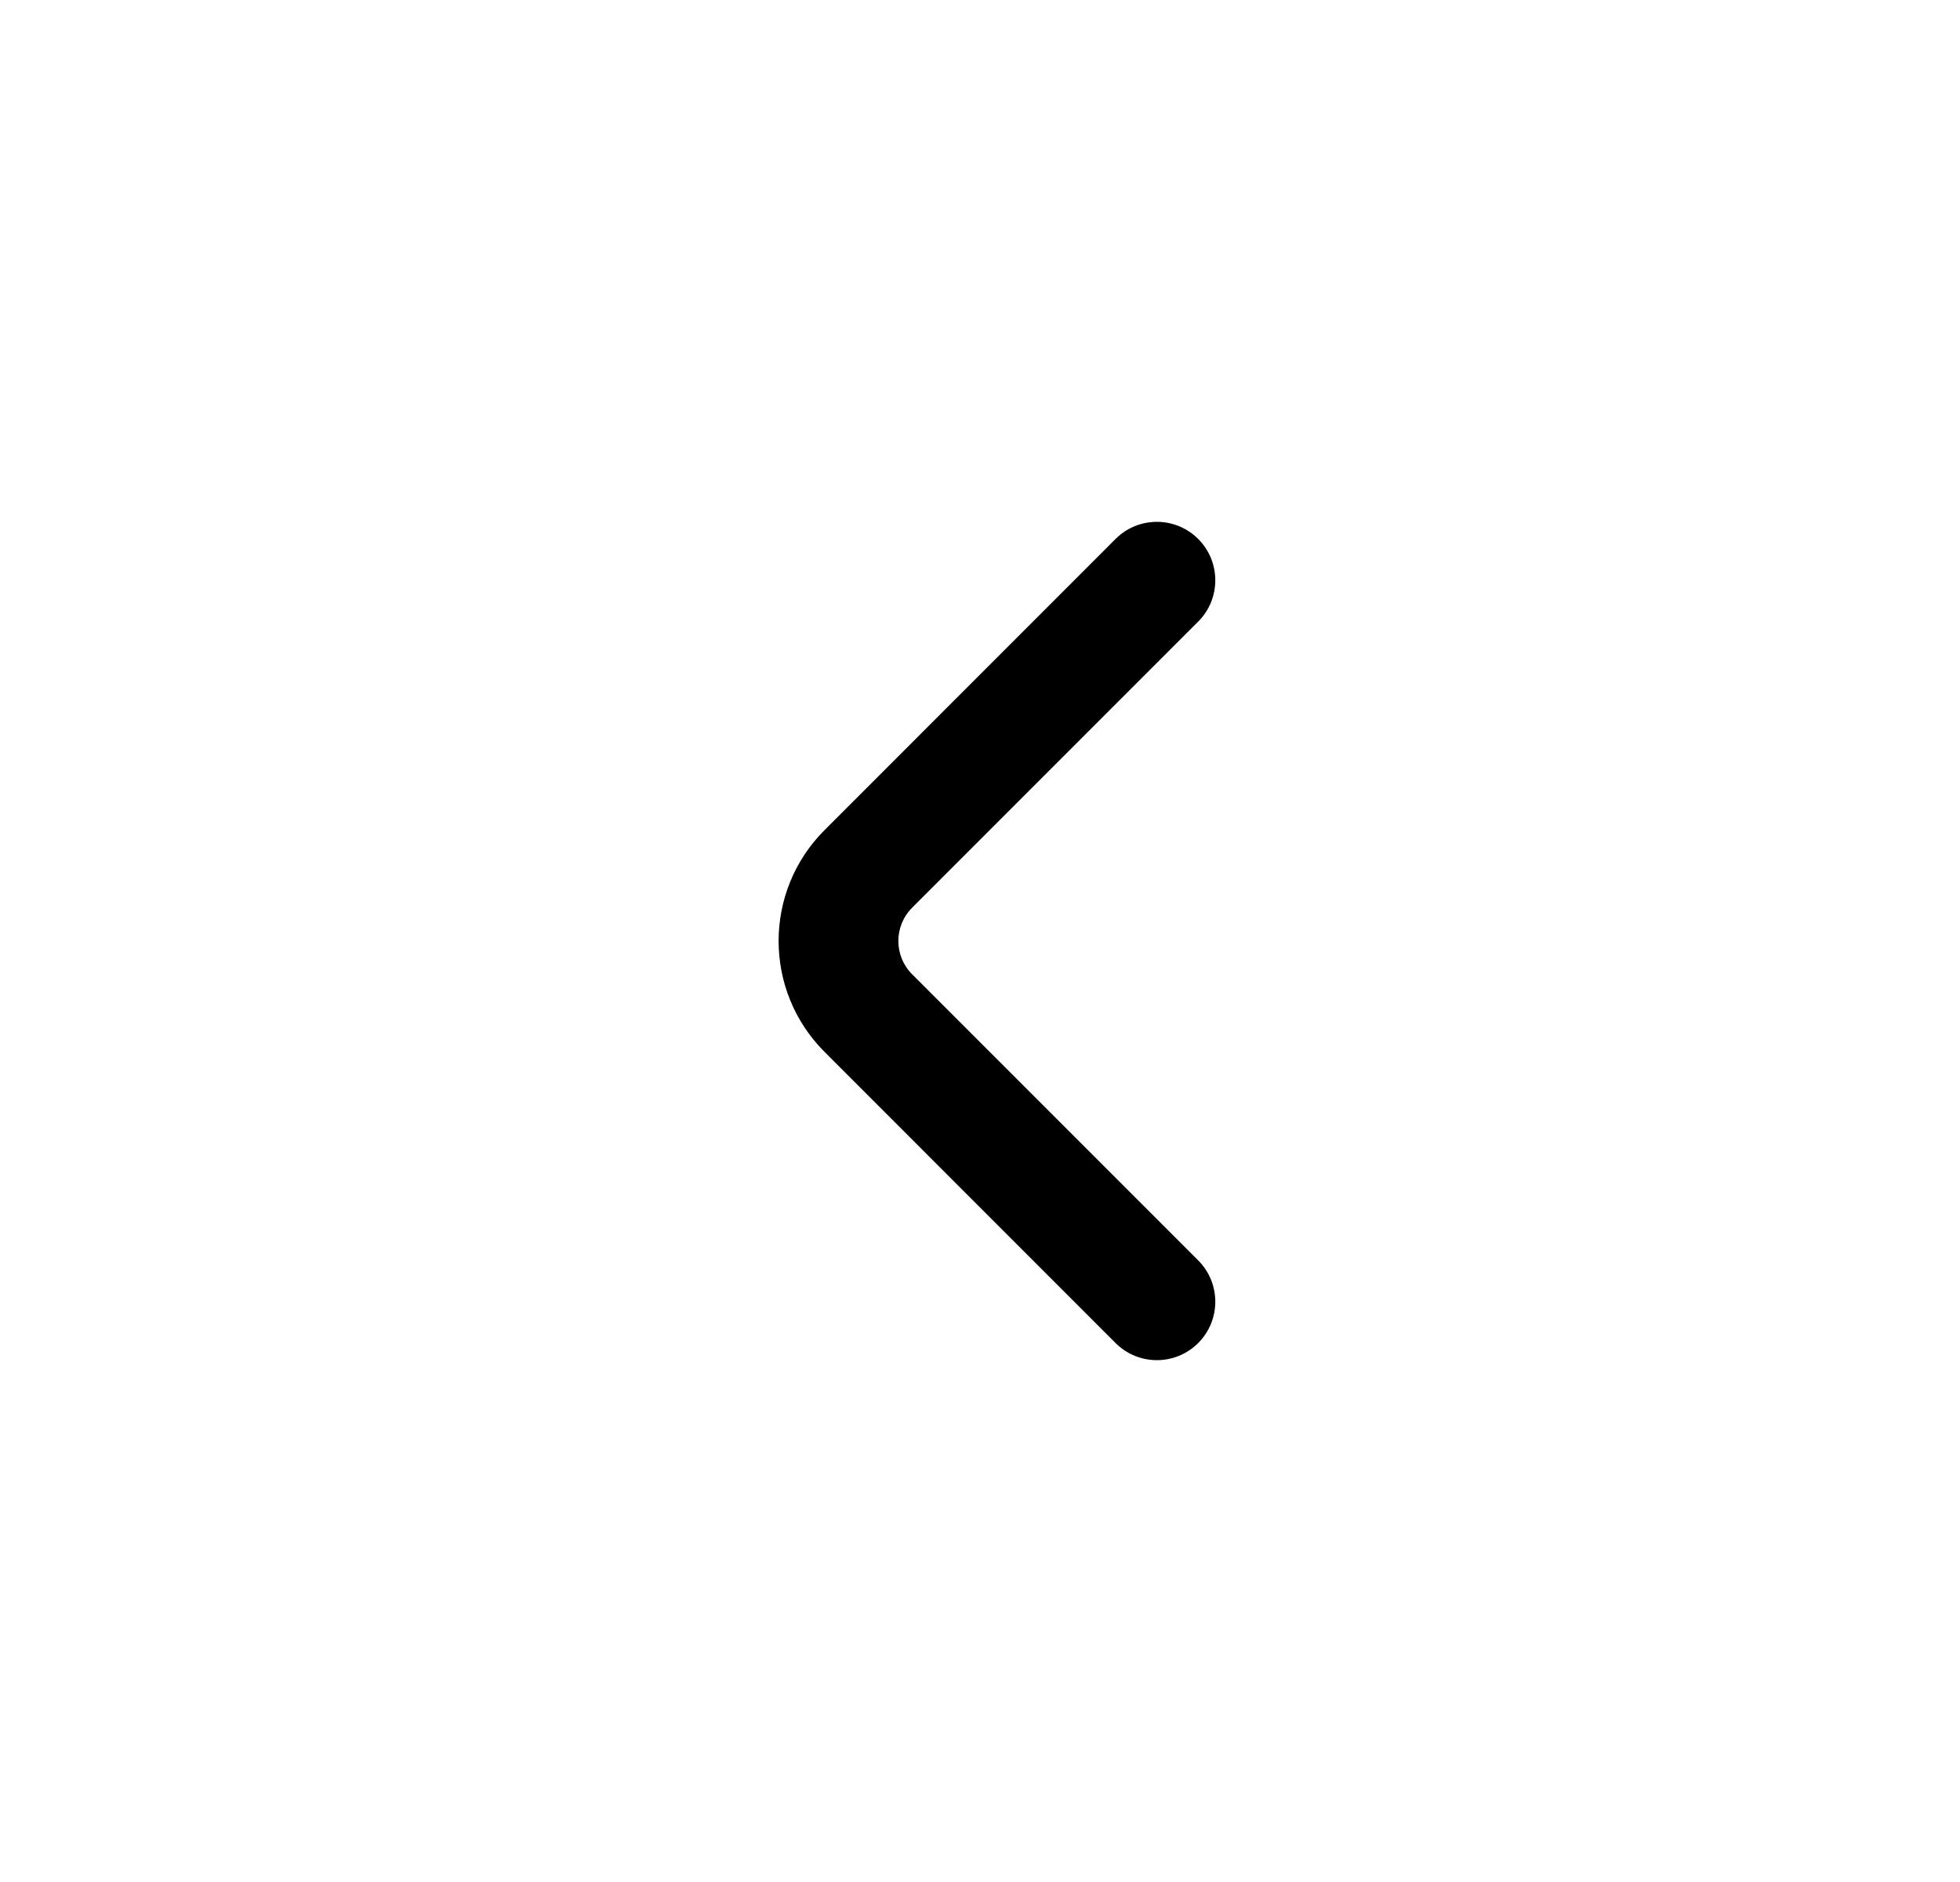
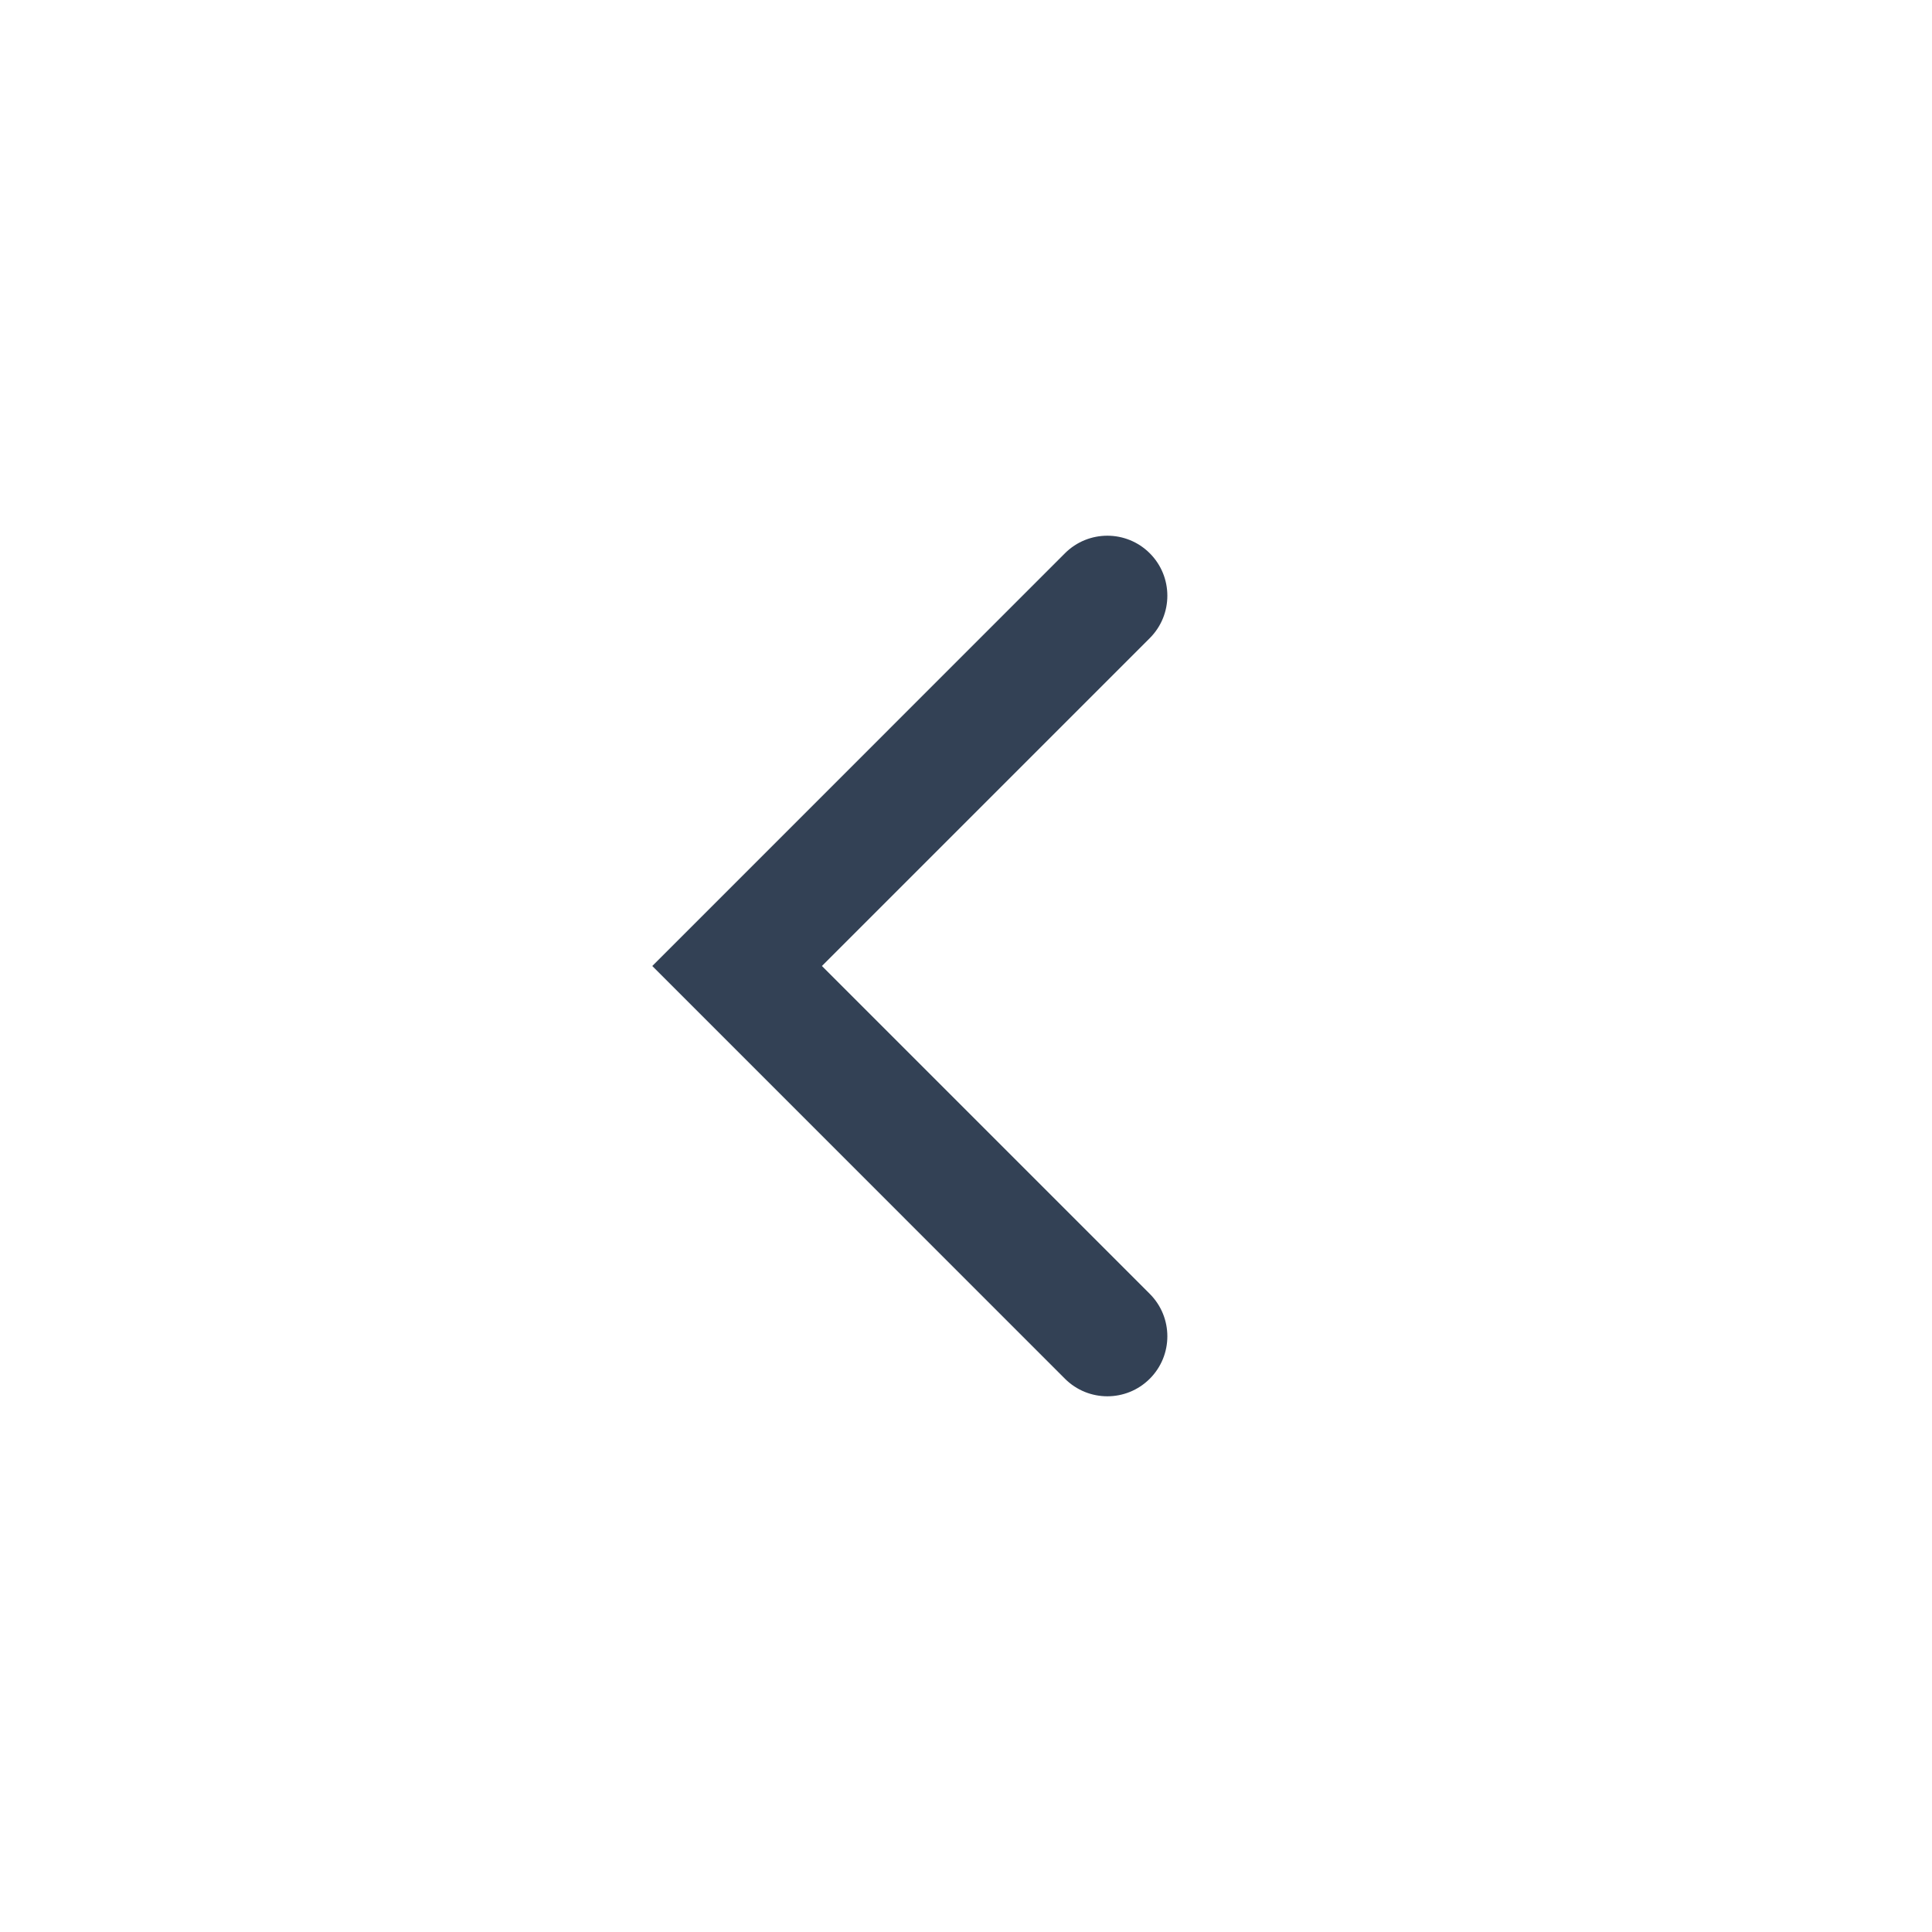
- <svg xmlns="http://www.w3.org/2000/svg" width="25" height="24" viewBox="0 0 25 24">
-   <mask id="mask0_407_5193" style="mask-type:alpha" maskUnits="userSpaceOnUse" x="0" y="0" width="25" height="24">
-     <rect x="0.756" width="24" height="24" />
+ <svg xmlns="http://www.w3.org/2000/svg" width="24" height="24" viewBox="0 0 24 24" fill="#334155">
+   <mask id="mask0_129_2826" style="mask-type:alpha" maskUnits="userSpaceOnUse" x="-1" y="0" width="25" height="24">
+     <rect x="-0.244" width="24" height="24" fill="#D9D9D9" />
  </mask>
-   <g mask="url(#mask0_407_5193)">
-     <path d="M15.283 17.127C14.992 17.418 14.52 17.418 14.229 17.127L10.517 13.414C9.736 12.633 9.736 11.367 10.517 10.586L14.229 6.873C14.52 6.582 14.992 6.582 15.283 6.873C15.574 7.164 15.574 7.636 15.283 7.927L11.634 11.576C11.4 11.81 11.4 12.19 11.634 12.424L15.283 16.073C15.574 16.364 15.574 16.836 15.283 17.127Z" />
+   <g mask="url(#mask0_129_2826)">
+     <path d="M14.283 17.127C13.992 17.418 13.52 17.418 13.229 17.127L8.103 12L13.229 6.873C13.52 6.582 13.992 6.582 14.283 6.873C14.574 7.164 14.574 7.636 14.283 7.927L10.21 12L14.283 16.073C14.574 16.364 14.574 16.836 14.283 17.127Z" />
  </g>
</svg>
